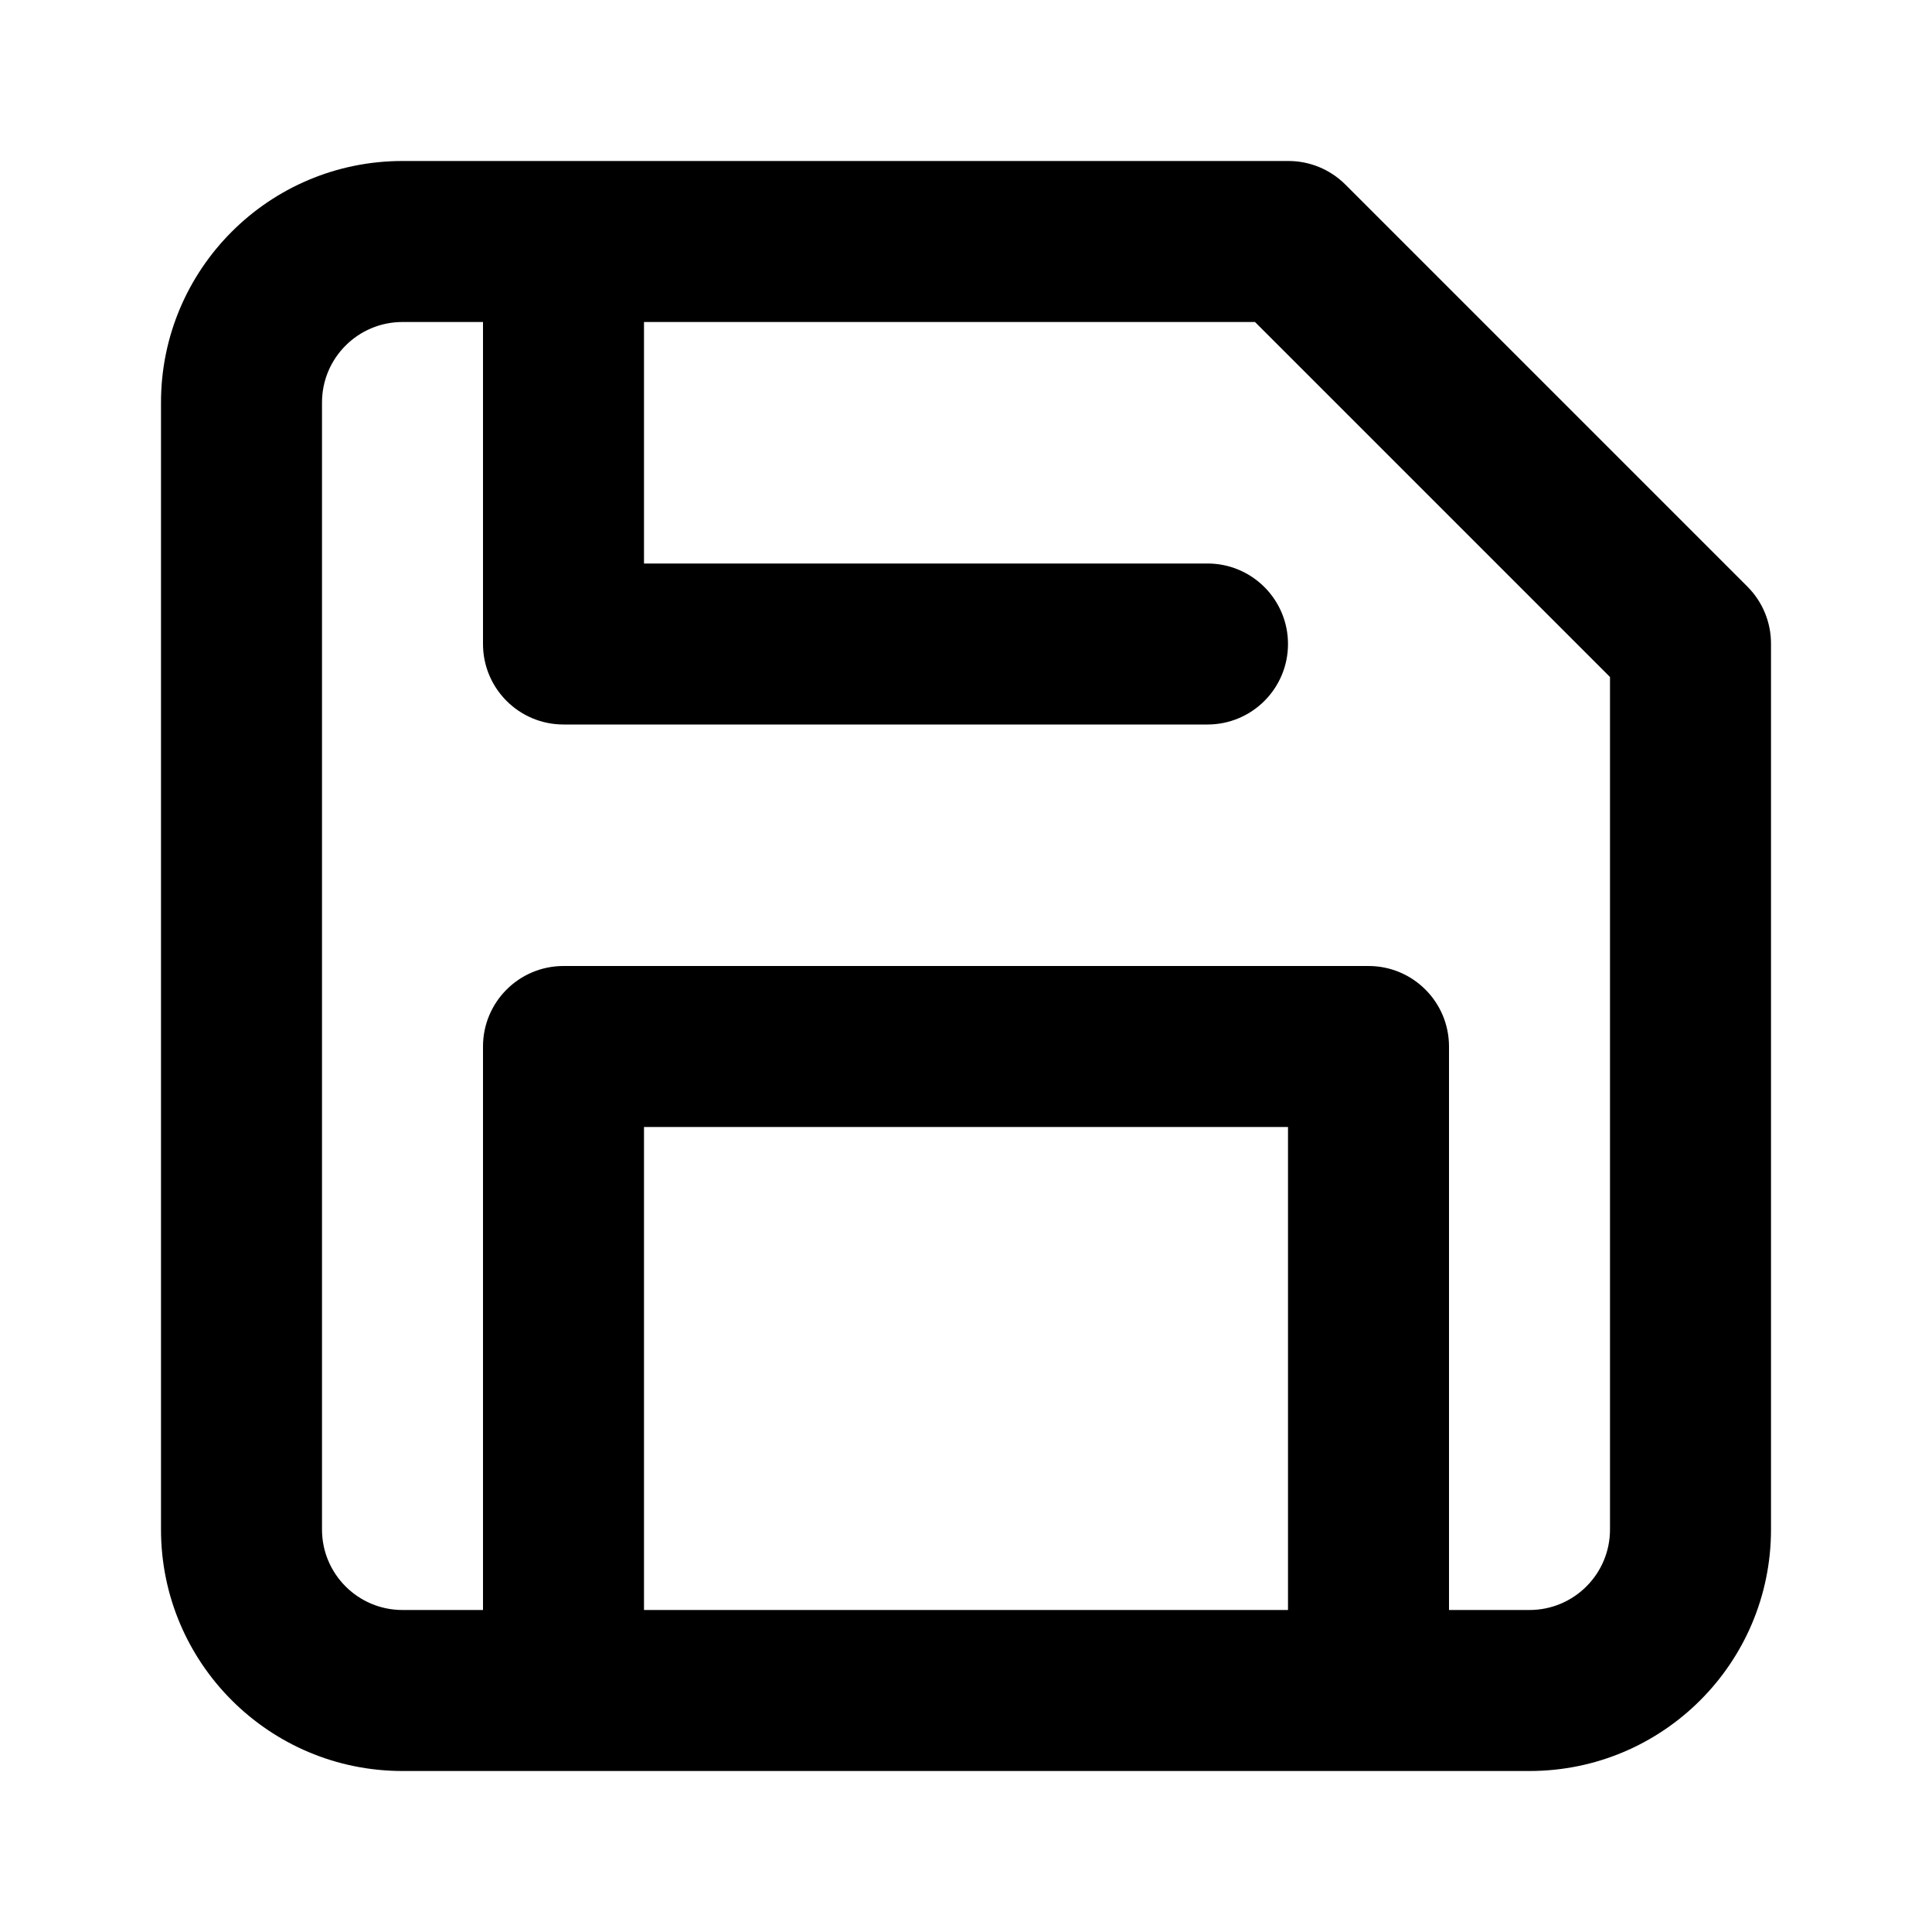
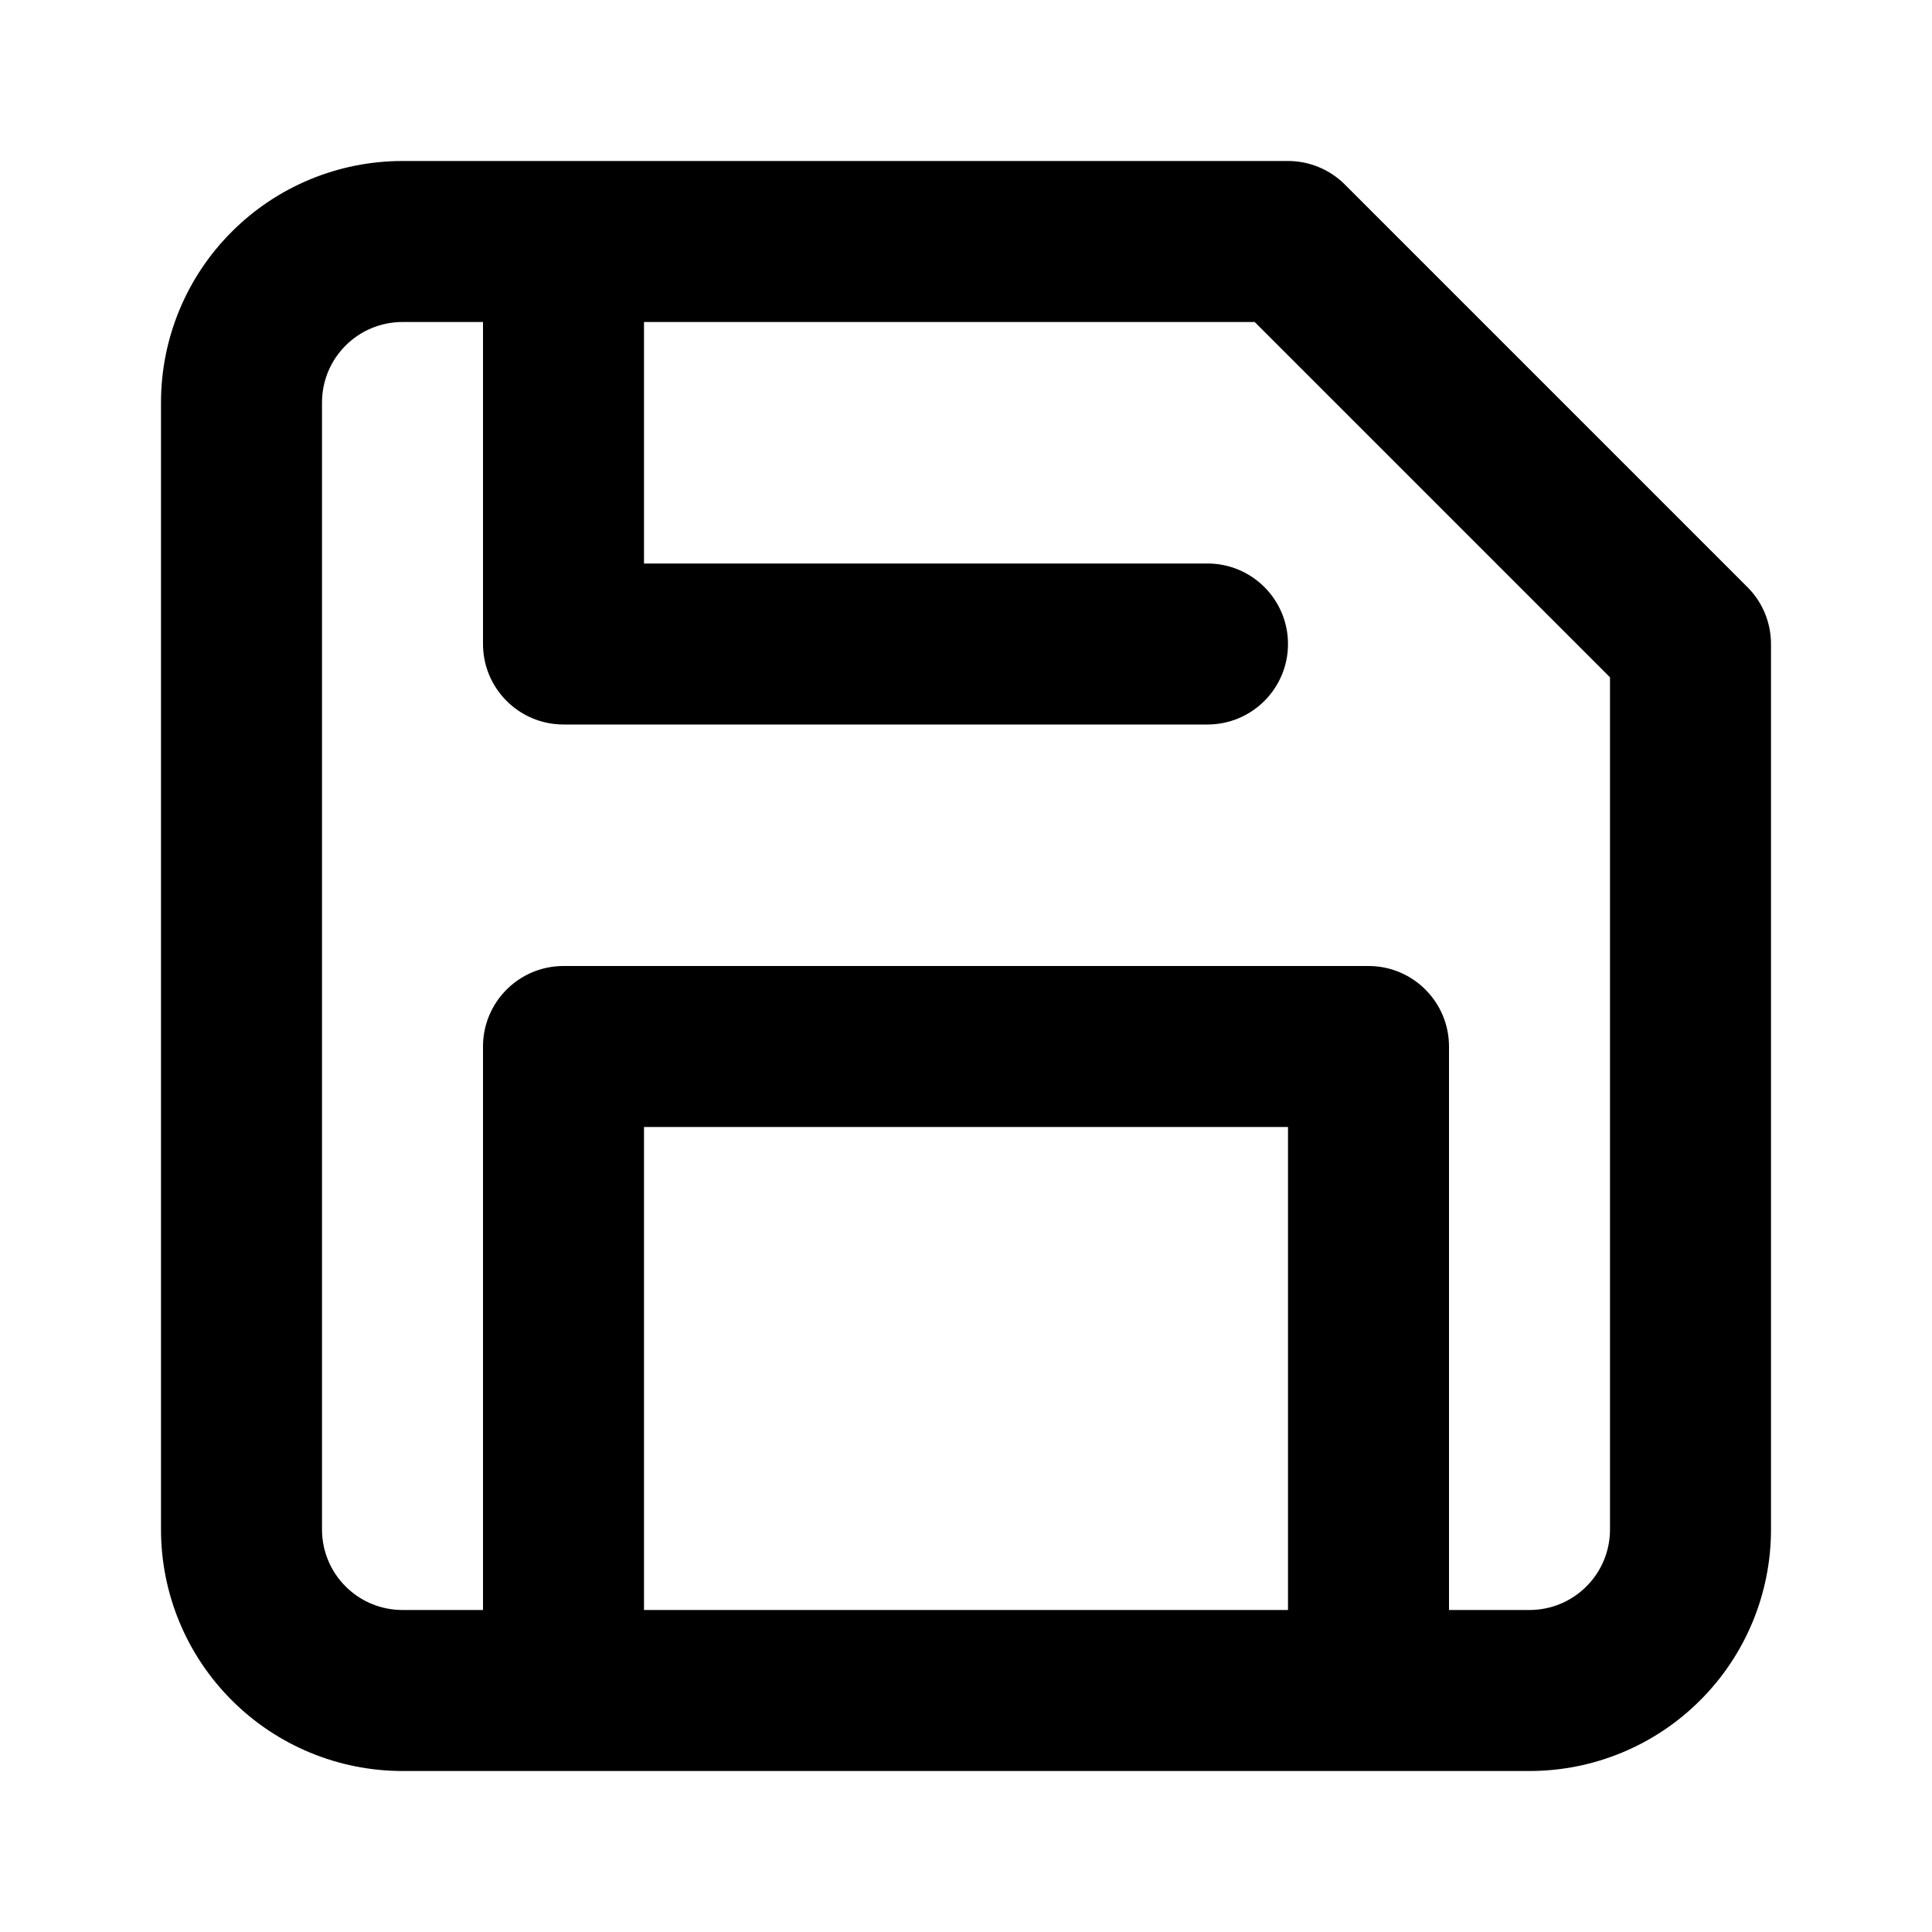
- <svg xmlns="http://www.w3.org/2000/svg" viewBox="0 0 24 24">
-   <path d="M5,4A1,1,0,0,0,4,5V19a1,1,0,0,0,1,1H6V13a1,1,0,0,1,1-1H17a1,1,0,0,1,1,1v7h1a1,1,0,0,0,1-1V8.41L15.59,4H8V7h7a1,1,0,0,1,0,2H7A1,1,0,0,1,6,8V4ZM7,2H5A3,3,0,0,0,2,5V19a3,3,0,0,0,3,3H19a3,3,0,0,0,3-3V8a1,1,0,0,0-.29-.71l-5-5A1,1,0,0,0,16,2ZM8,14v6h8V14Z" fill="#000" fill-rule="evenodd" />
+ <svg xmlns="http://www.w3.org/2000/svg" width="24" height="24" viewBox="0 0 24 24" fill="none">
+   <path fill-rule="evenodd" clip-rule="evenodd" d="M5 4C4.735 4 4.48 4.105 4.293 4.293C4.105 4.48 4 4.735 4 5V19C4 19.265 4.105 19.52 4.293 19.707C4.48 19.895 4.735 20 5 20H6V13C6 12.448 6.448 12 7 12H17C17.552 12 18 12.448 18 13V20H19C19.265 20 19.52 19.895 19.707 19.707C19.895 19.52 20 19.265 20 19V8.414L15.586 4H8V7H15C15.552 7 16 7.448 16 8C16 8.552 15.552 9 15 9H7C6.448 9 6 8.552 6 8V4H5ZM7 2H5C4.204 2 3.441 2.316 2.879 2.879C2.316 3.441 2 4.204 2 5V19C2 19.796 2.316 20.559 2.879 21.121C3.441 21.684 4.204 22 5 22H7H17H19C19.796 22 20.559 21.684 21.121 21.121C21.684 20.559 22 19.796 22 19V8C22 7.735 21.895 7.48 21.707 7.293L16.707 2.293C16.52 2.105 16.265 2 16 2H7ZM8 14V20H16V14H8Z" fill="#000" />
</svg>
